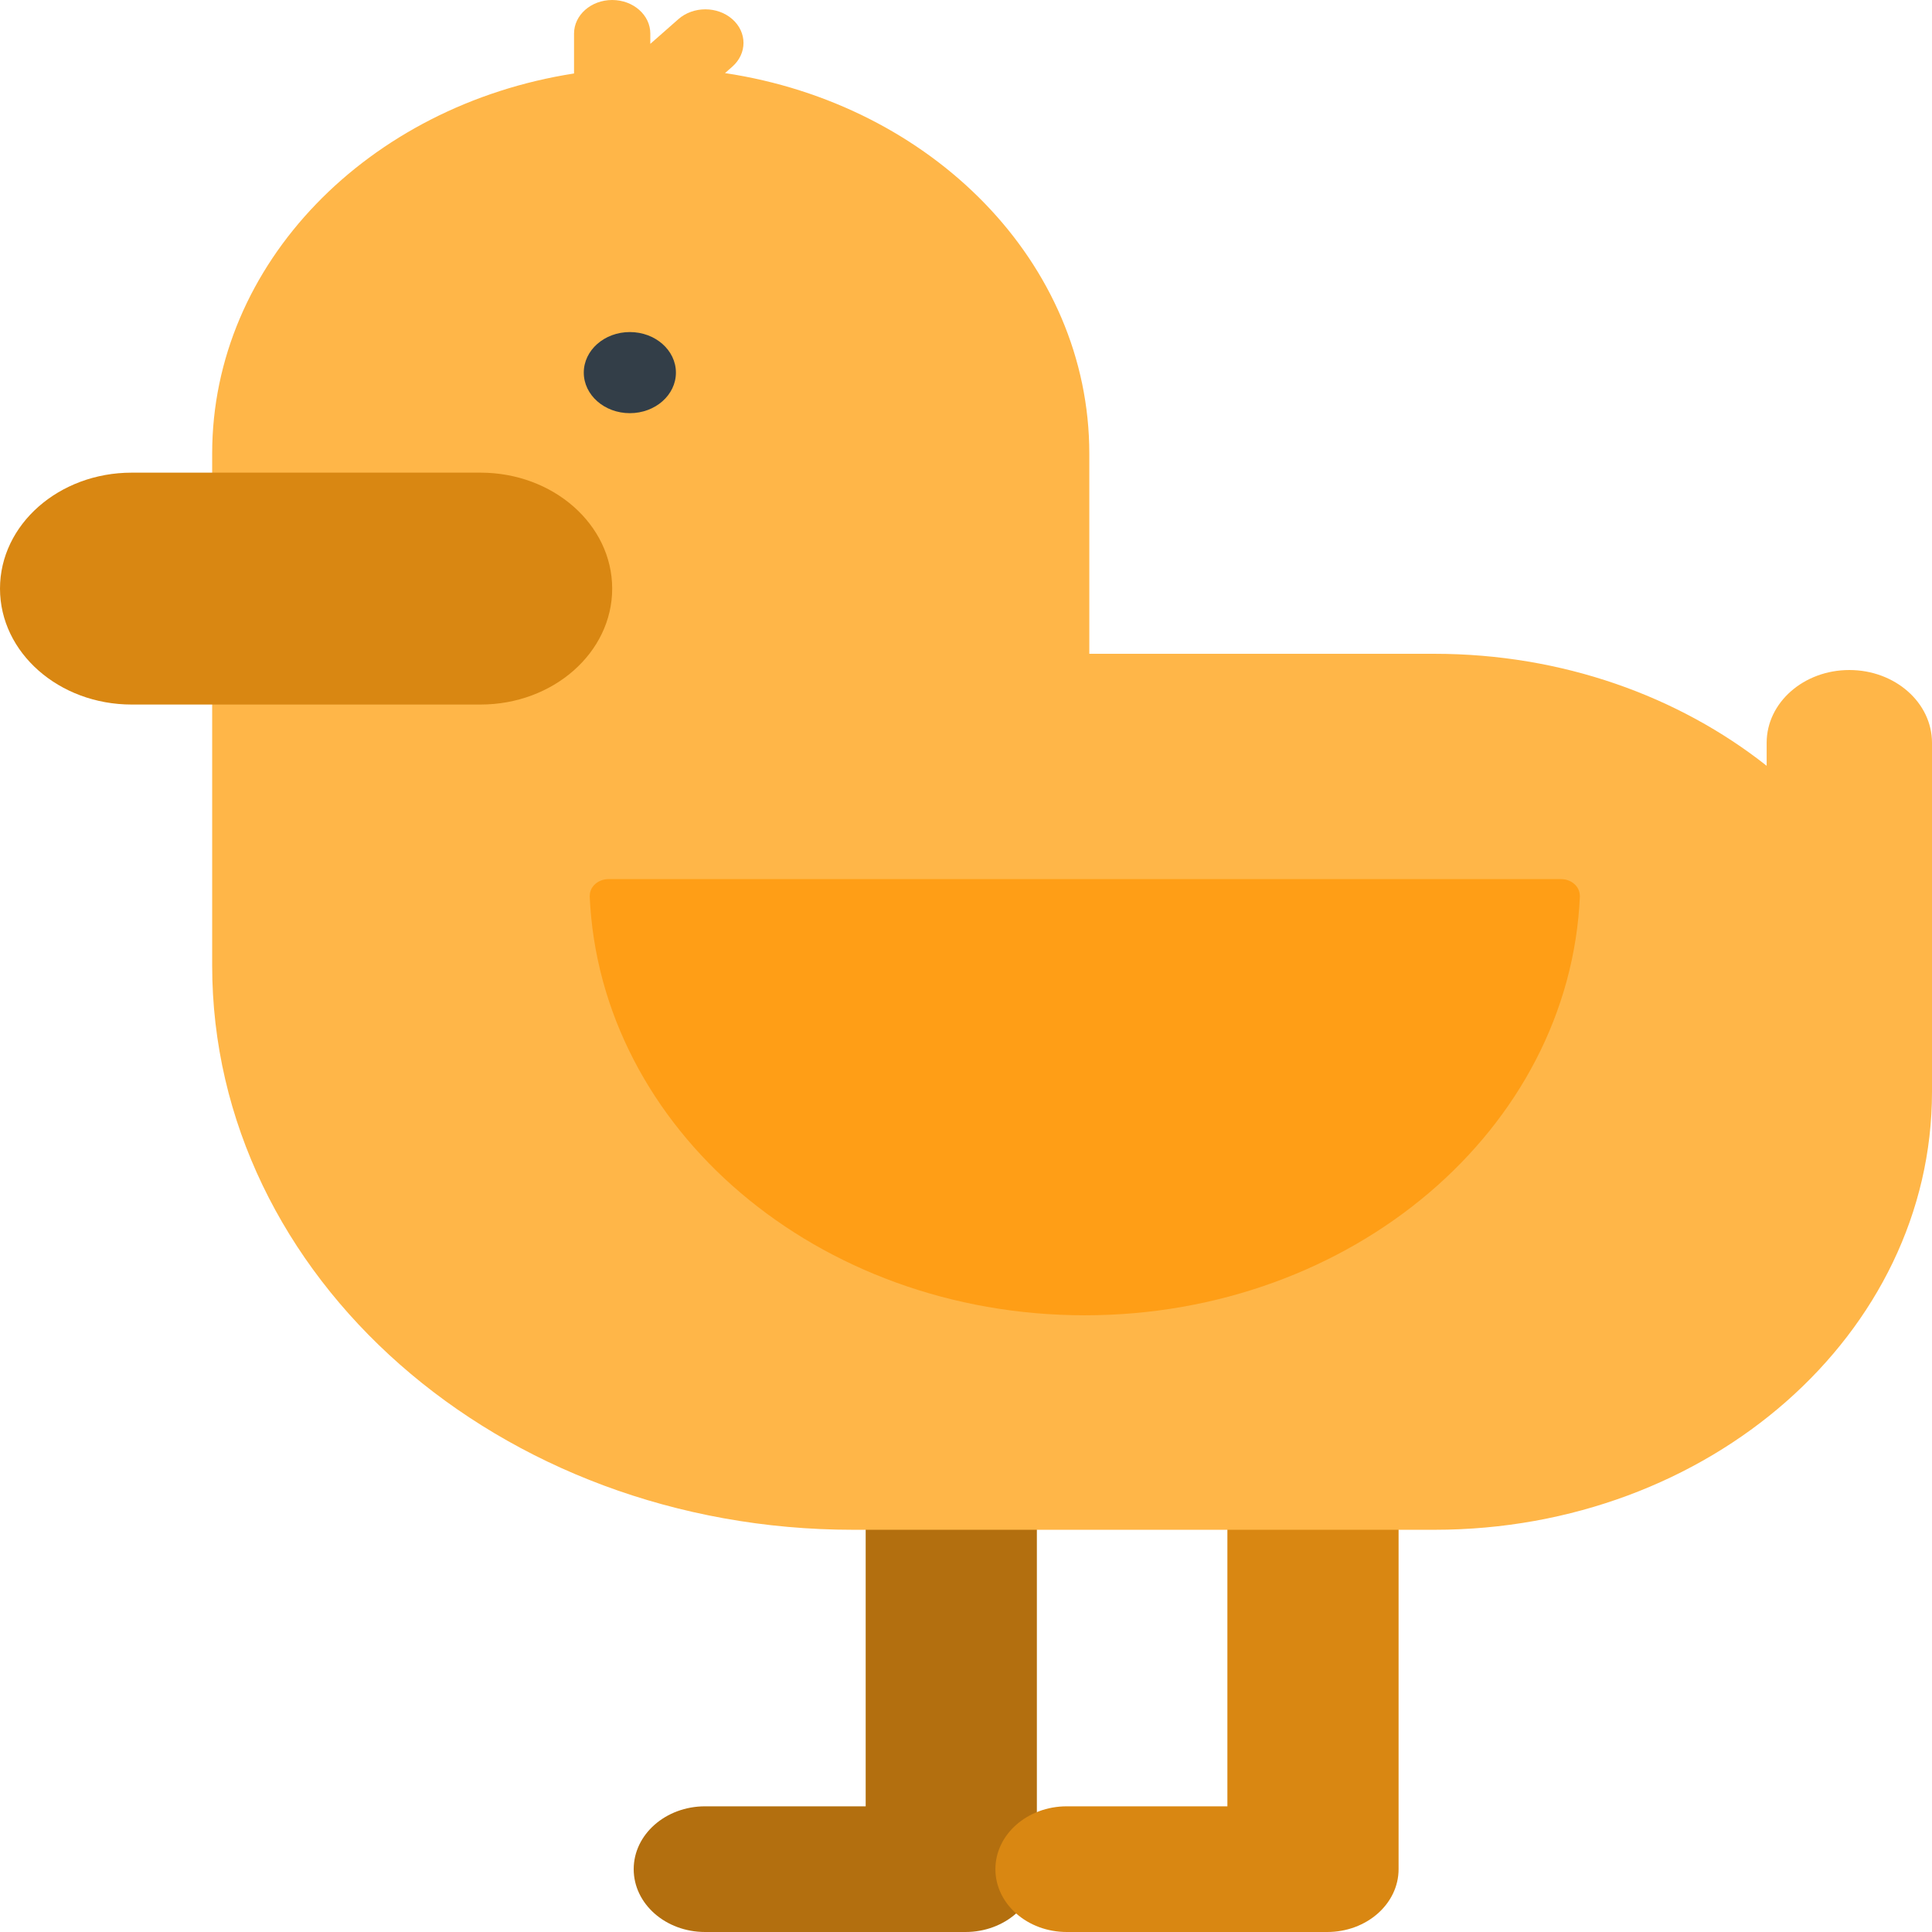
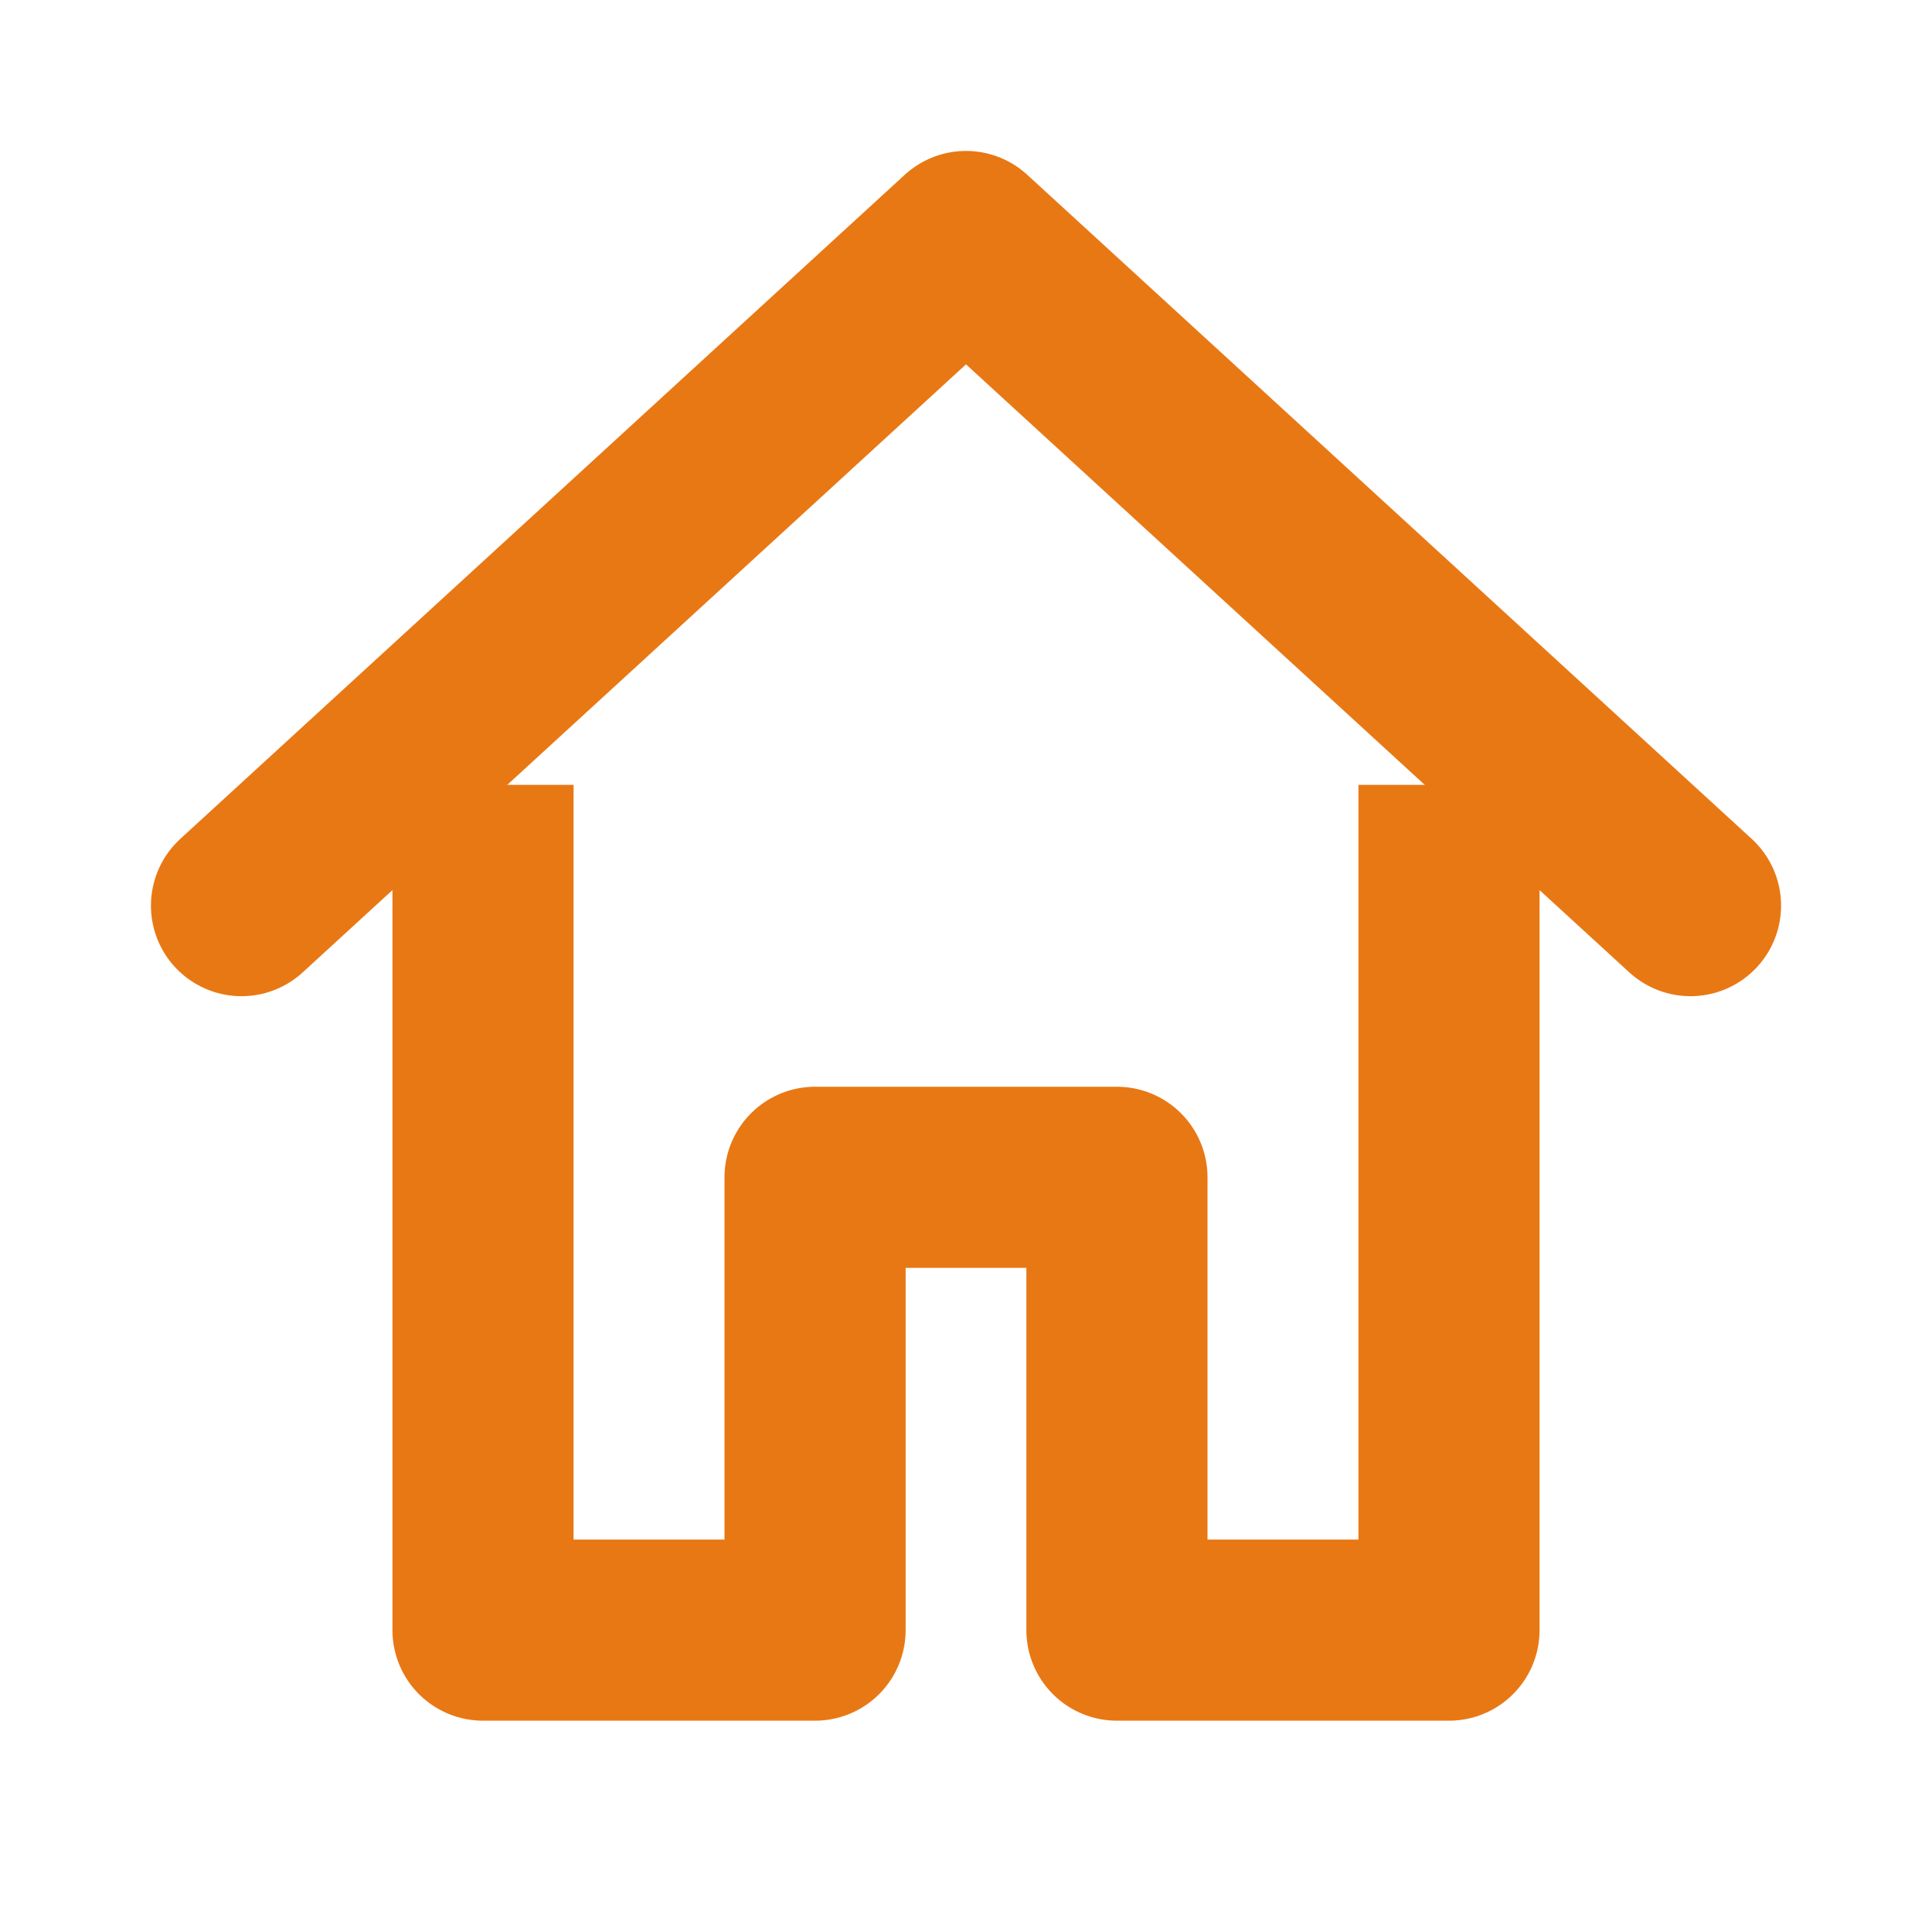
- <svg xmlns="http://www.w3.org/2000/svg" version="1.1" id="Layer_1" x="0px" y="0px" viewBox="0 0 20 20" xml:space="preserve" width="20" height="20">
-   <defs id="defs49" />
-   <g id="g14" transform="matrix(0.05983671,0,0,0.05267691,-1.359191,0)">
-     <path style="fill:#b36f0f" d="m 187.289,262.762 c -8.178,0 -14.808,6.63 -14.808,14.81 v 77.403 h -27.785 c -6.82,0 -12.349,5.529 -12.349,12.349 0,6.82 5.529,12.349 12.349,12.349 h 45.053 c 6.82,0 12.349,-5.529 12.349,-12.349 v -89.752 c 0,-8.179 -6.63,-14.81 -14.809,-14.81 z" id="path2" />
-     <path style="fill:#d98712" d="m 249.866,262.762 c -8.178,0 -14.808,6.63 -14.808,14.81 v 77.403 h -27.785 c -6.82,0 -12.349,5.529 -12.349,12.349 0,6.82 5.529,12.349 12.349,12.349 h 45.053 c 6.82,0 12.349,-5.529 12.349,-12.349 v -89.752 c 0,-8.179 -6.63,-14.81 -14.809,-14.81 z" id="path4" />
-     <path style="fill:#ffb648" d="m 342.656,131.671 c -7.899,0 -14.303,6.404 -14.303,14.303 v 4.517 c -15.239,-13.679 -35.378,-22.008 -57.467,-22.008 h -59.717 v -39.35 c 0,-37.521 -27.244,-68.662 -63.024,-74.769 l 1.265,-1.265 c 2.577,-2.578 2.577,-6.755 0,-9.333 -2.577,-2.576 -6.756,-2.576 -9.333,0 l -4.854,4.853 V 6.599 C 135.223,2.955 132.269,0 128.624,0 124.98,0 122.025,2.955 122.025,6.599 V 14.44 C 86.452,20.72 59.421,51.76 59.421,89.134 v 100.611 c 0,61.239 49.646,110.885 110.885,110.885 h 100.579 c 47.537,0 86.073,-38.537 86.073,-86.073 v -68.582 c 10e-4,-7.9 -6.403,-14.304 -14.302,-14.304 z" id="path6" />
-     <path style="fill:#ff9e16" d="m 292.771,172.76 c 1.799,0 3.257,1.458 3.257,3.256 l 0.019,0.001 c -1.713,45.831 -39.409,82.462 -85.659,82.462 -46.25,0 -83.946,-36.631 -85.658,-82.462 l 0.019,-0.001 c 0,-1.798 1.458,-3.256 3.256,-3.256 z" id="path8" />
-     <path style="fill:#d98712" d="M 105.839,92.885 H 45.5 c -12.584,0 -22.785,10.201 -22.785,22.786 0,12.583 10.201,22.784 22.785,22.784 h 60.339 c 12.583,0 22.786,-10.201 22.786,-22.784 -0.001,-12.585 -10.203,-22.786 -22.786,-22.786 z" id="path10" />
-     <circle style="fill:#333e48" cx="131.681" cy="73.226" r="7.97" id="circle12" />
-   </g>
-   <g id="g16" transform="translate(-22.715,-359.673)">
- </g>
-   <g id="g18" transform="translate(-22.715,-359.673)">
- </g>
-   <g id="g20" transform="translate(-22.715,-359.673)">
- </g>
-   <g id="g22" transform="translate(-22.715,-359.673)">
- </g>
-   <g id="g24" transform="translate(-22.715,-359.673)">
- </g>
-   <g id="g26" transform="translate(-22.715,-359.673)">
- </g>
-   <g id="g28" transform="translate(-22.715,-359.673)">
- </g>
-   <g id="g30" transform="translate(-22.715,-359.673)">
- </g>
-   <g id="g32" transform="translate(-22.715,-359.673)">
- </g>
-   <g id="g34" transform="translate(-22.715,-359.673)">
- </g>
-   <g id="g36" transform="translate(-22.715,-359.673)">
- </g>
-   <g id="g38" transform="translate(-22.715,-359.673)">
- </g>
-   <g id="g40" transform="translate(-22.715,-359.673)">
- </g>
-   <g id="g42" transform="translate(-22.715,-359.673)">
- </g>
-   <g id="g44" transform="translate(-22.715,-359.673)">
- </g>
+ <svg xmlns="http://www.w3.org/2000/svg" viewBox="0 0 32 32" width="32" height="32">
+   <path d="M4 15 L16 4 L28 15" fill="none" stroke="#E87814" stroke-width="3" stroke-linecap="round" stroke-linejoin="round" />
+   <path d="M8 13 V27 H13.5 V19.5 H18.5 V27 H24 V13" fill="none" stroke="#E87814" stroke-width="3" stroke-linejoin="round" />
</svg>
